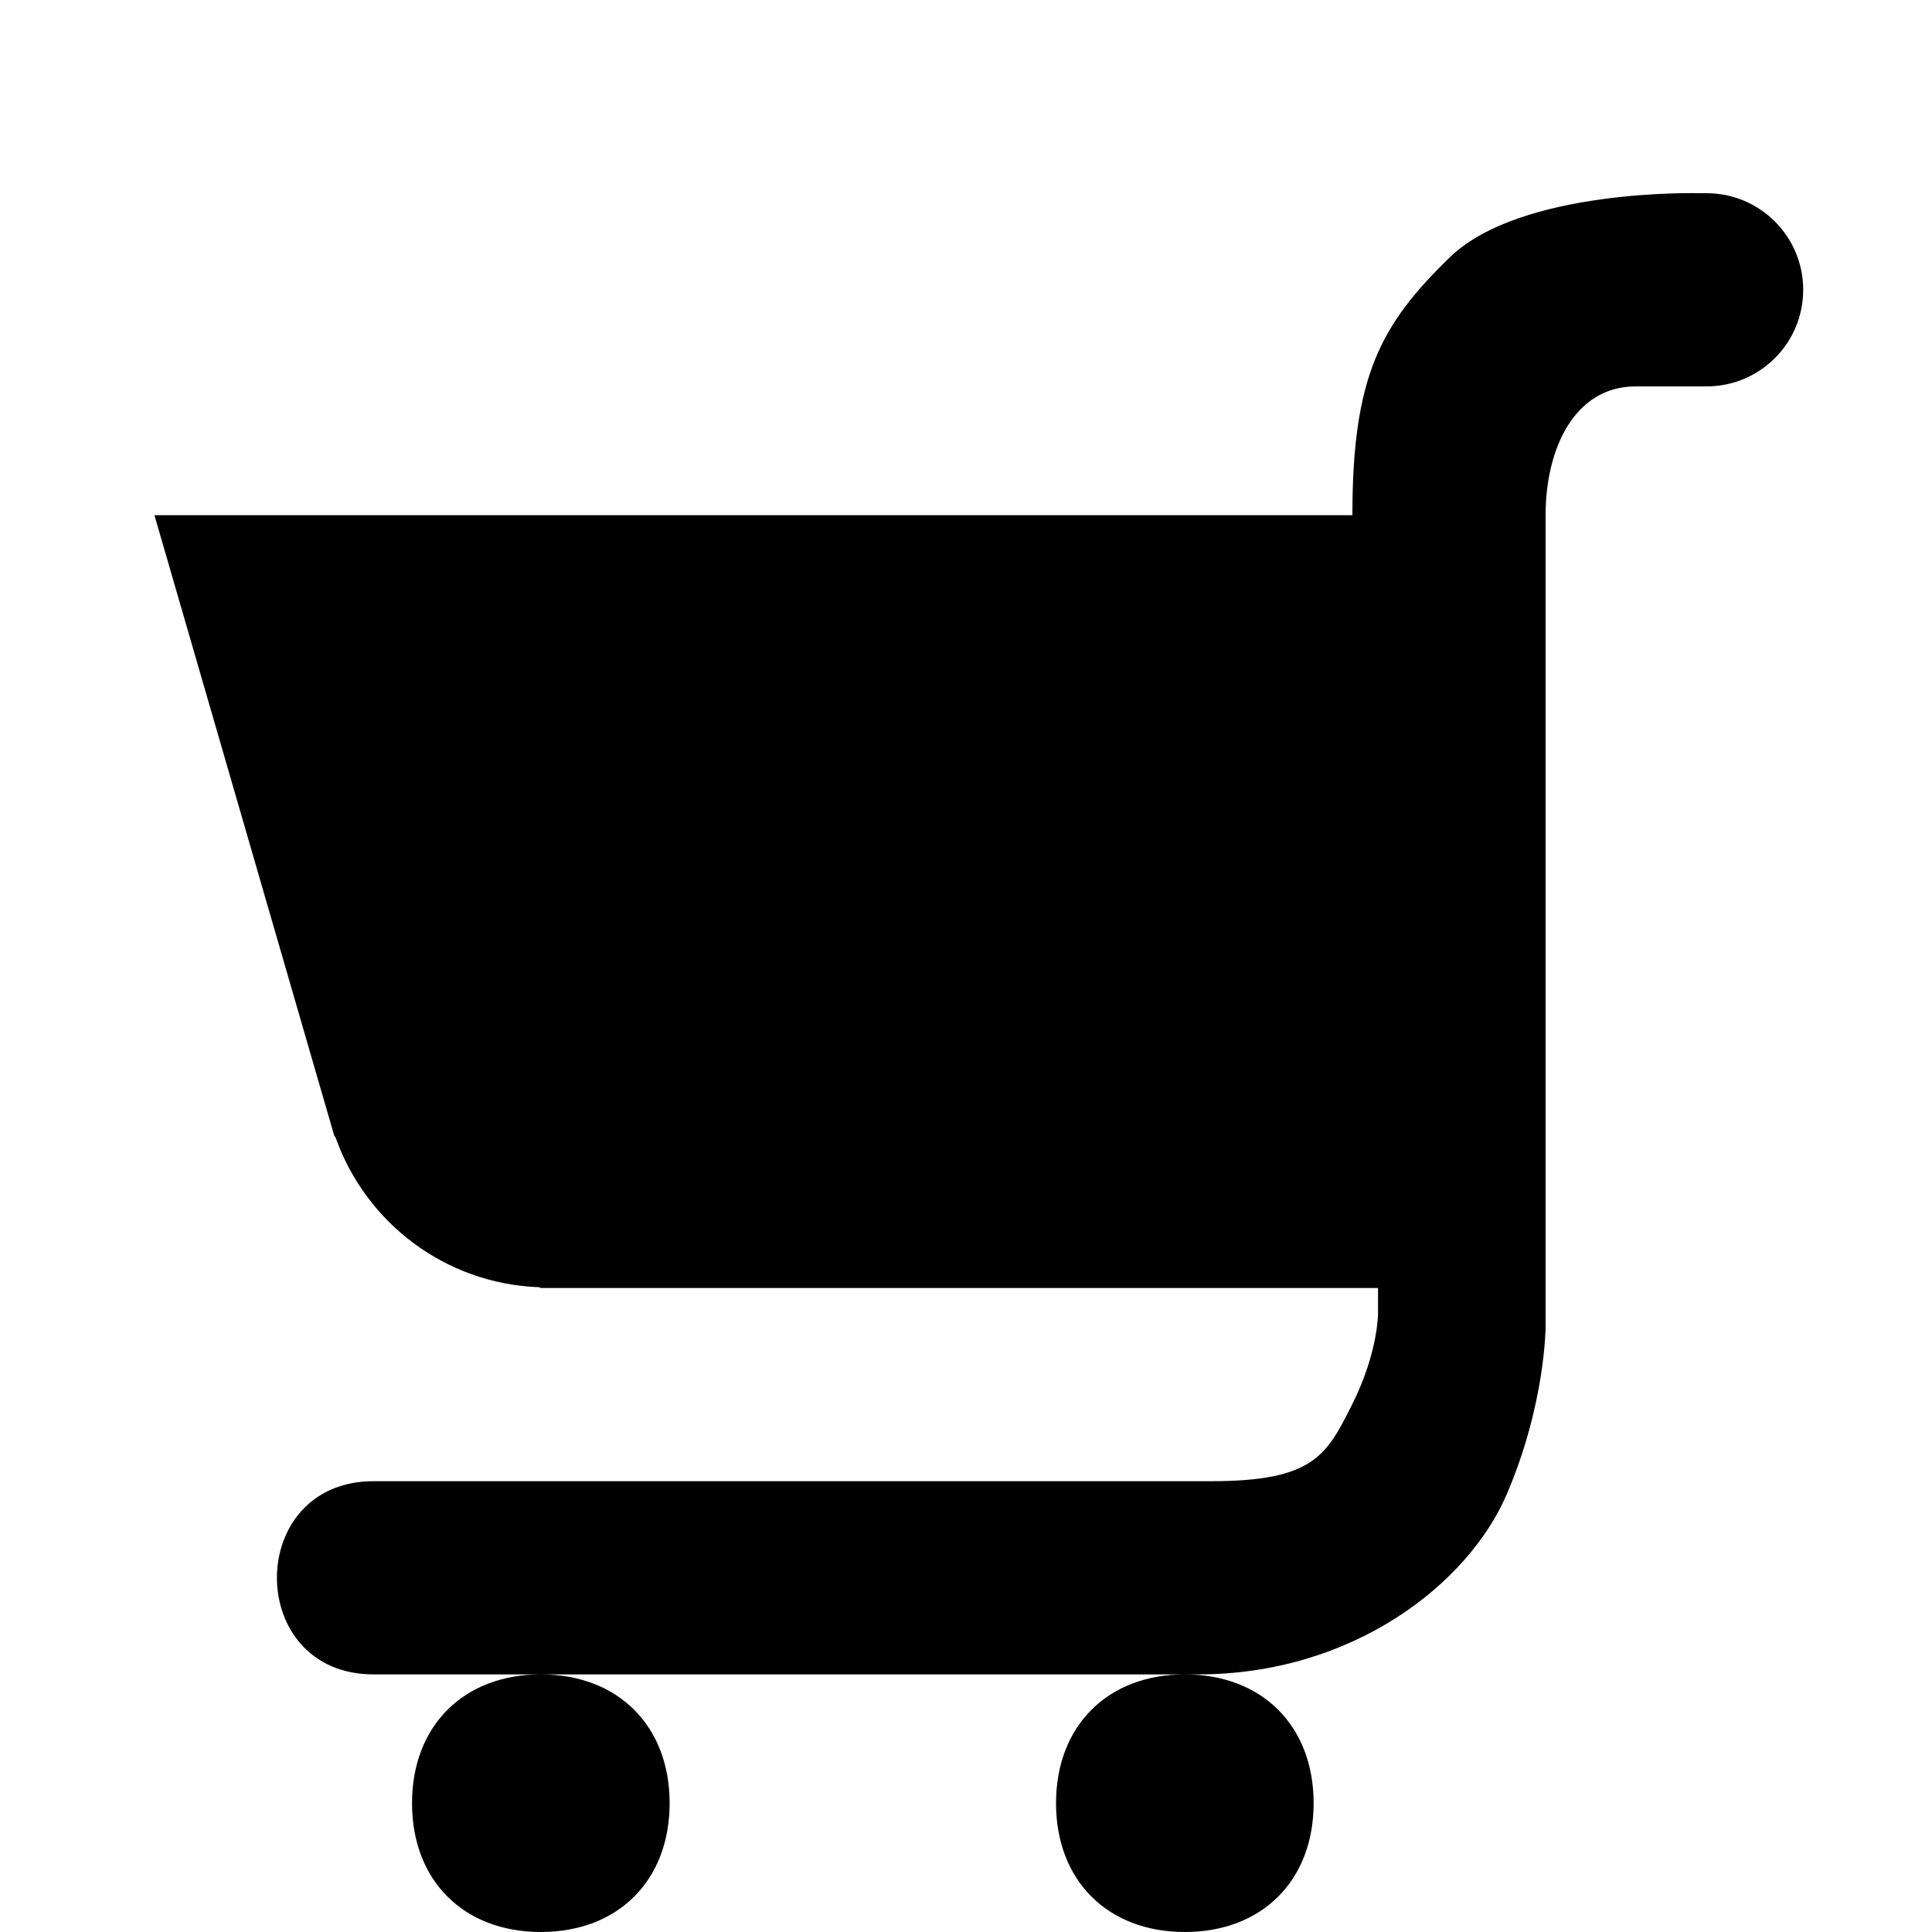
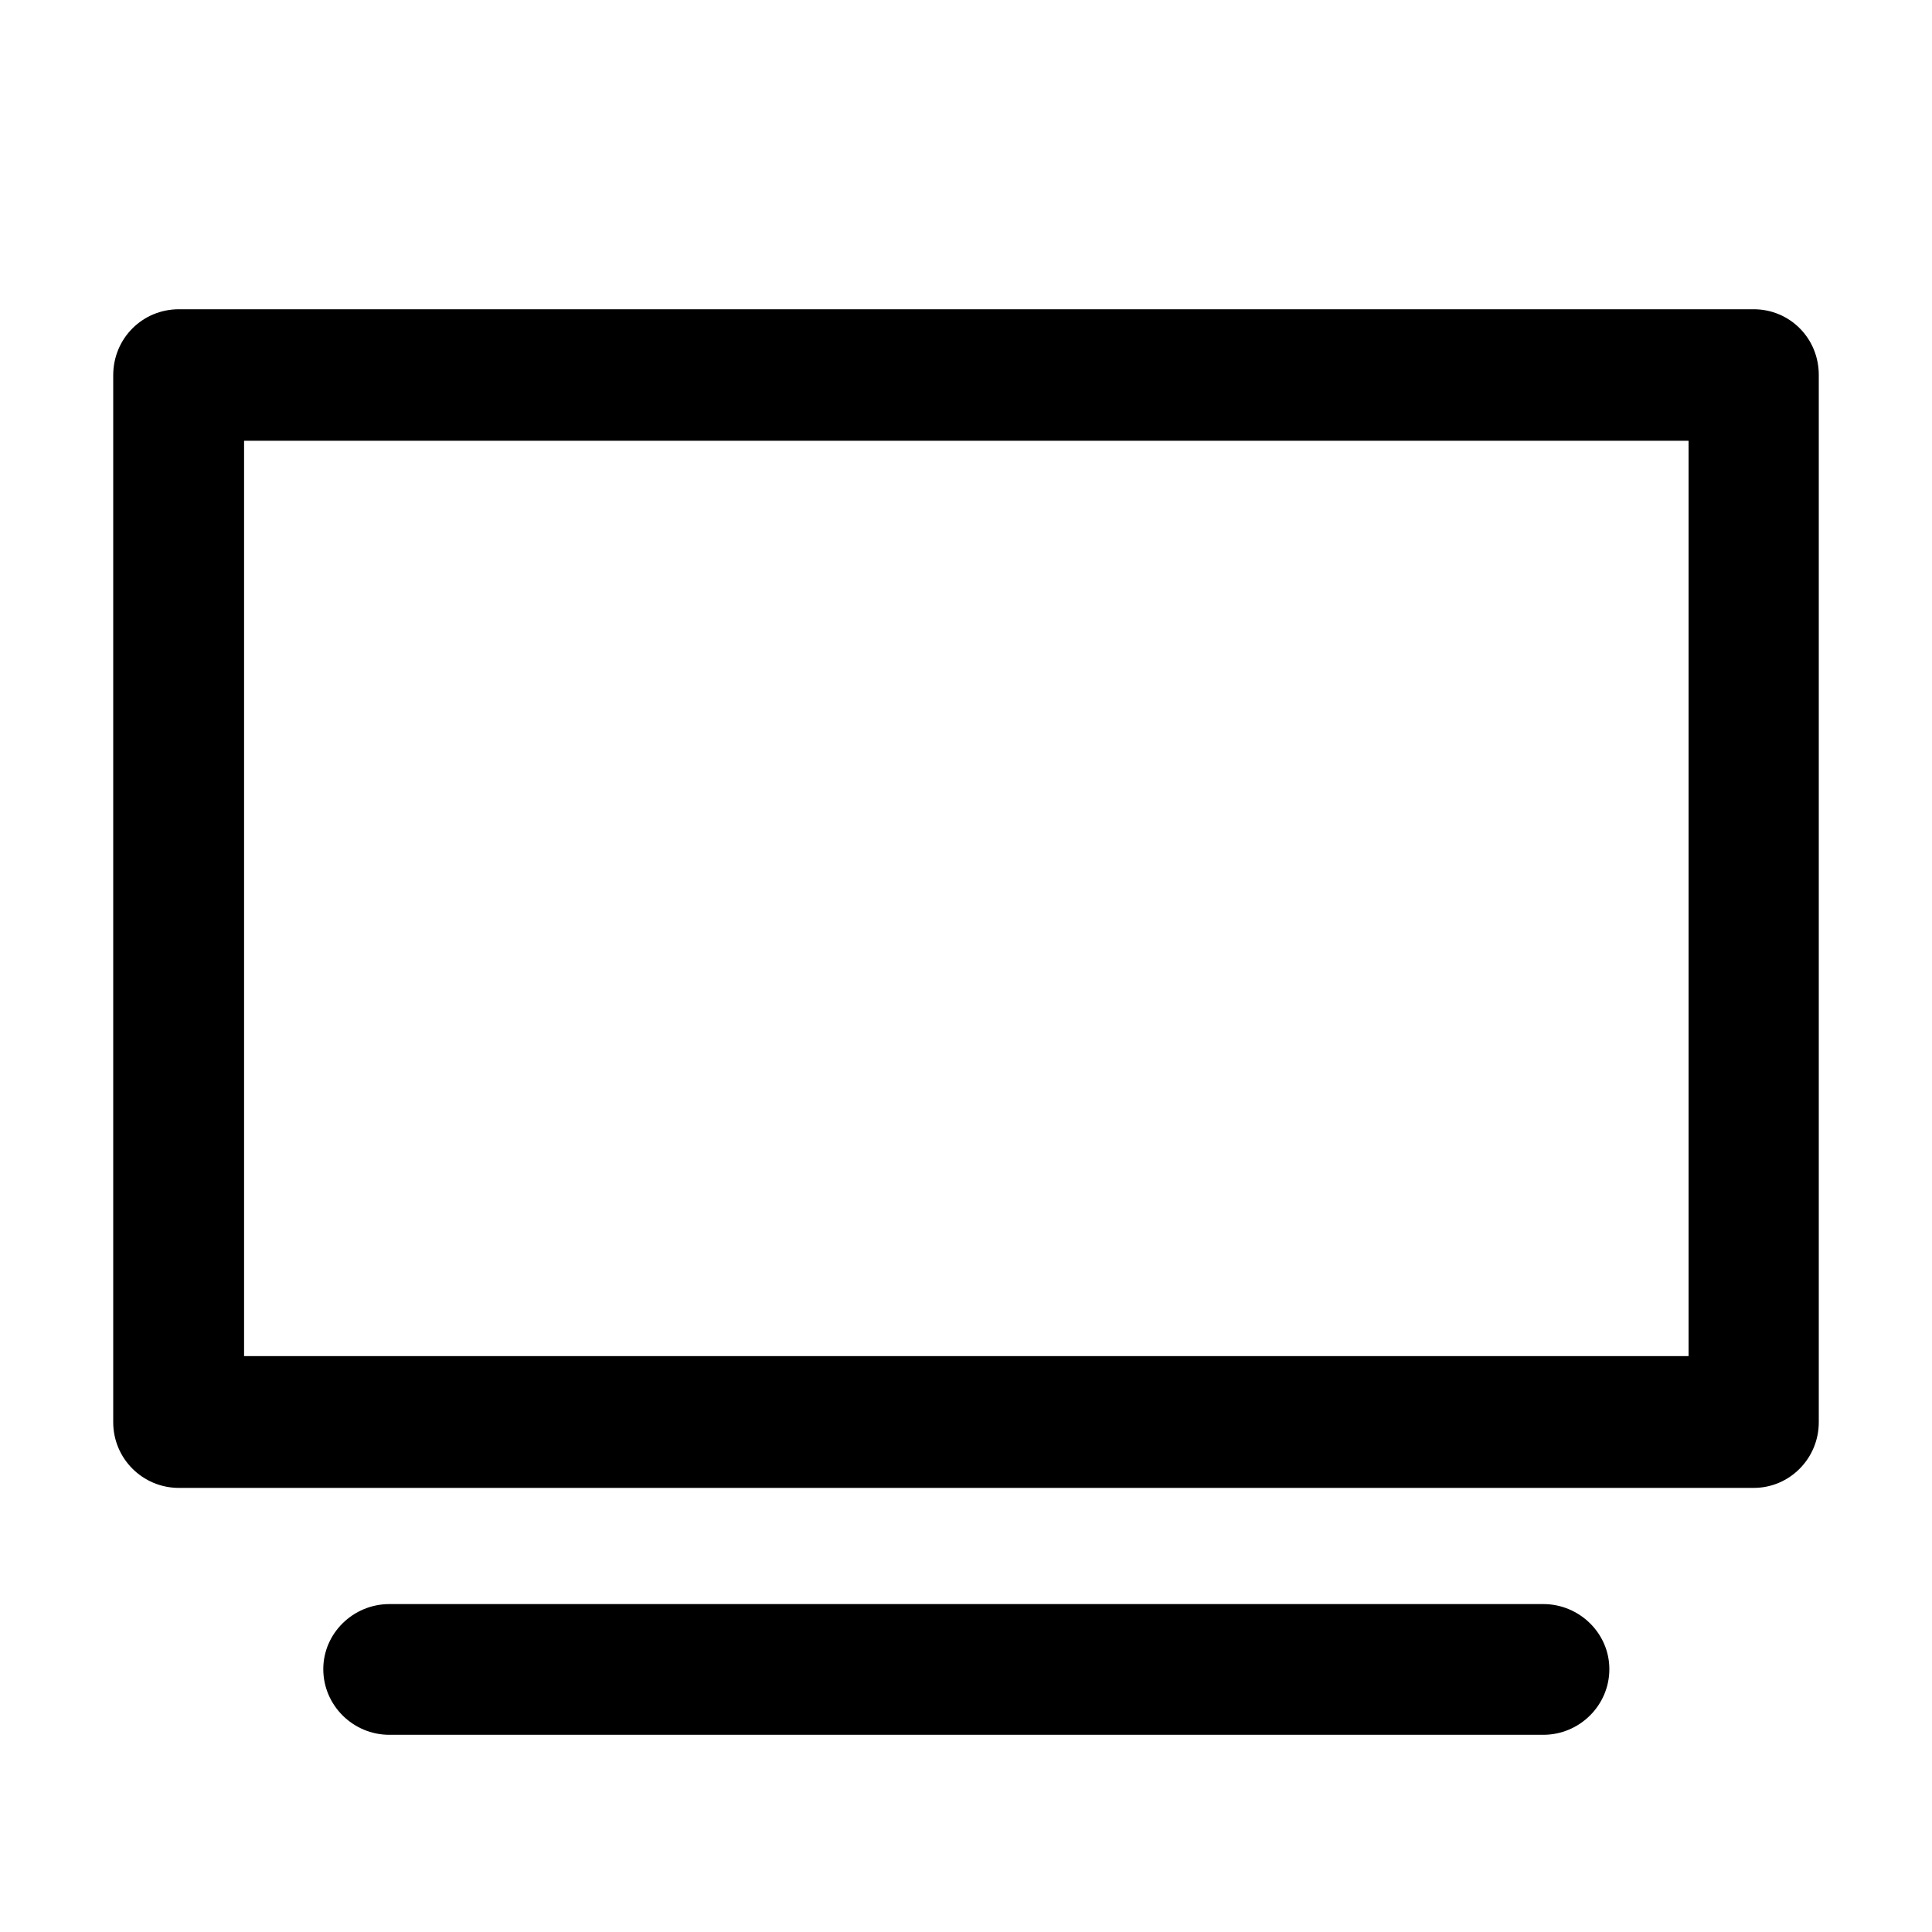
- <svg xmlns="http://www.w3.org/2000/svg" width="15px" height="15px" viewBox="0 0 15 15" version="1.1">
-   <defs />
-   <g id="Page-1" stroke="none" stroke-width="1" fill="none" fill-rule="evenodd">
-     <g id="computers" fill="#000000">
-       <path d="M13.199,1.5 C13.199,1.5 11.809,1.459 11.254,2 C10.72,2.52 10.5,2.918 10.5,4 L1.199,4 L2.594,8.814 C2.597,8.822 2.604,8.829 2.607,8.836 C2.842,9.493 3.455,9.967 4.186,9.994 C4.189,9.995 4.199,10 4.199,10 L10.699,10 L10.699,10.199 C10.699,10.199 10.7,10.5 10.5,10.9 C10.3,11.3 10.2,11.5 9.4,11.5 L2.9,11.5 C1.9,11.5 1.9,13 2.9,13 L4.1,13 L4.199,13 L9.1,13 L9.199,13 L9.301,13 C10.501,13 11.399,12.3 11.699,11.6 C11.999,10.9 12,10.301 12,10.301 L12,10 L12,4 C12,3.476 12.229,3 12.699,3 L13.25,3 C13.664,3 14,2.664 14,2.25 C14,1.836 13.664,1.5 13.25,1.5 L13.199,1.5 Z M9.199,13 C8.599,13 8.199,13.4 8.199,14 C8.199,14.6 8.599,15 9.199,15 C9.799,15 10.199,14.6 10.199,14 C10.199,13.4 9.799,13 9.199,13 Z M4.199,13 C3.599,13 3.199,13.4 3.199,14 C3.199,14.6 3.599,15 4.199,15 C4.799,15 5.199,14.6 5.199,14 C5.199,13.4 4.799,13 4.199,13 Z" id="path5" />
-     </g>
-   </g>
+ <svg xmlns="http://www.w3.org/2000/svg" width="15" height="15" viewBox="0 0 15 15" fill="none">
+   <path d="M11.982 13.469C12.263 13.469 12.495 13.241 12.495 12.959C12.495 12.681 12.263 12.454 11.982 12.454H3.023C2.742 12.454 2.51 12.681 2.51 12.959C2.51 13.241 2.742 13.469 3.023 13.469H11.982Z" fill="black" />
+   <path d="M13.616 2.401H1.389C1.107 2.401 0.879 2.626 0.879 2.914V11.042C0.879 11.324 1.107 11.552 1.389 11.552H13.616C13.894 11.552 14.121 11.324 14.121 11.042V2.915C14.123 2.626 13.895 2.401 13.616 2.401L13.616 2.401ZM13.11 10.529H1.895V3.422H13.11V10.529Z" fill="black" />
</svg>
